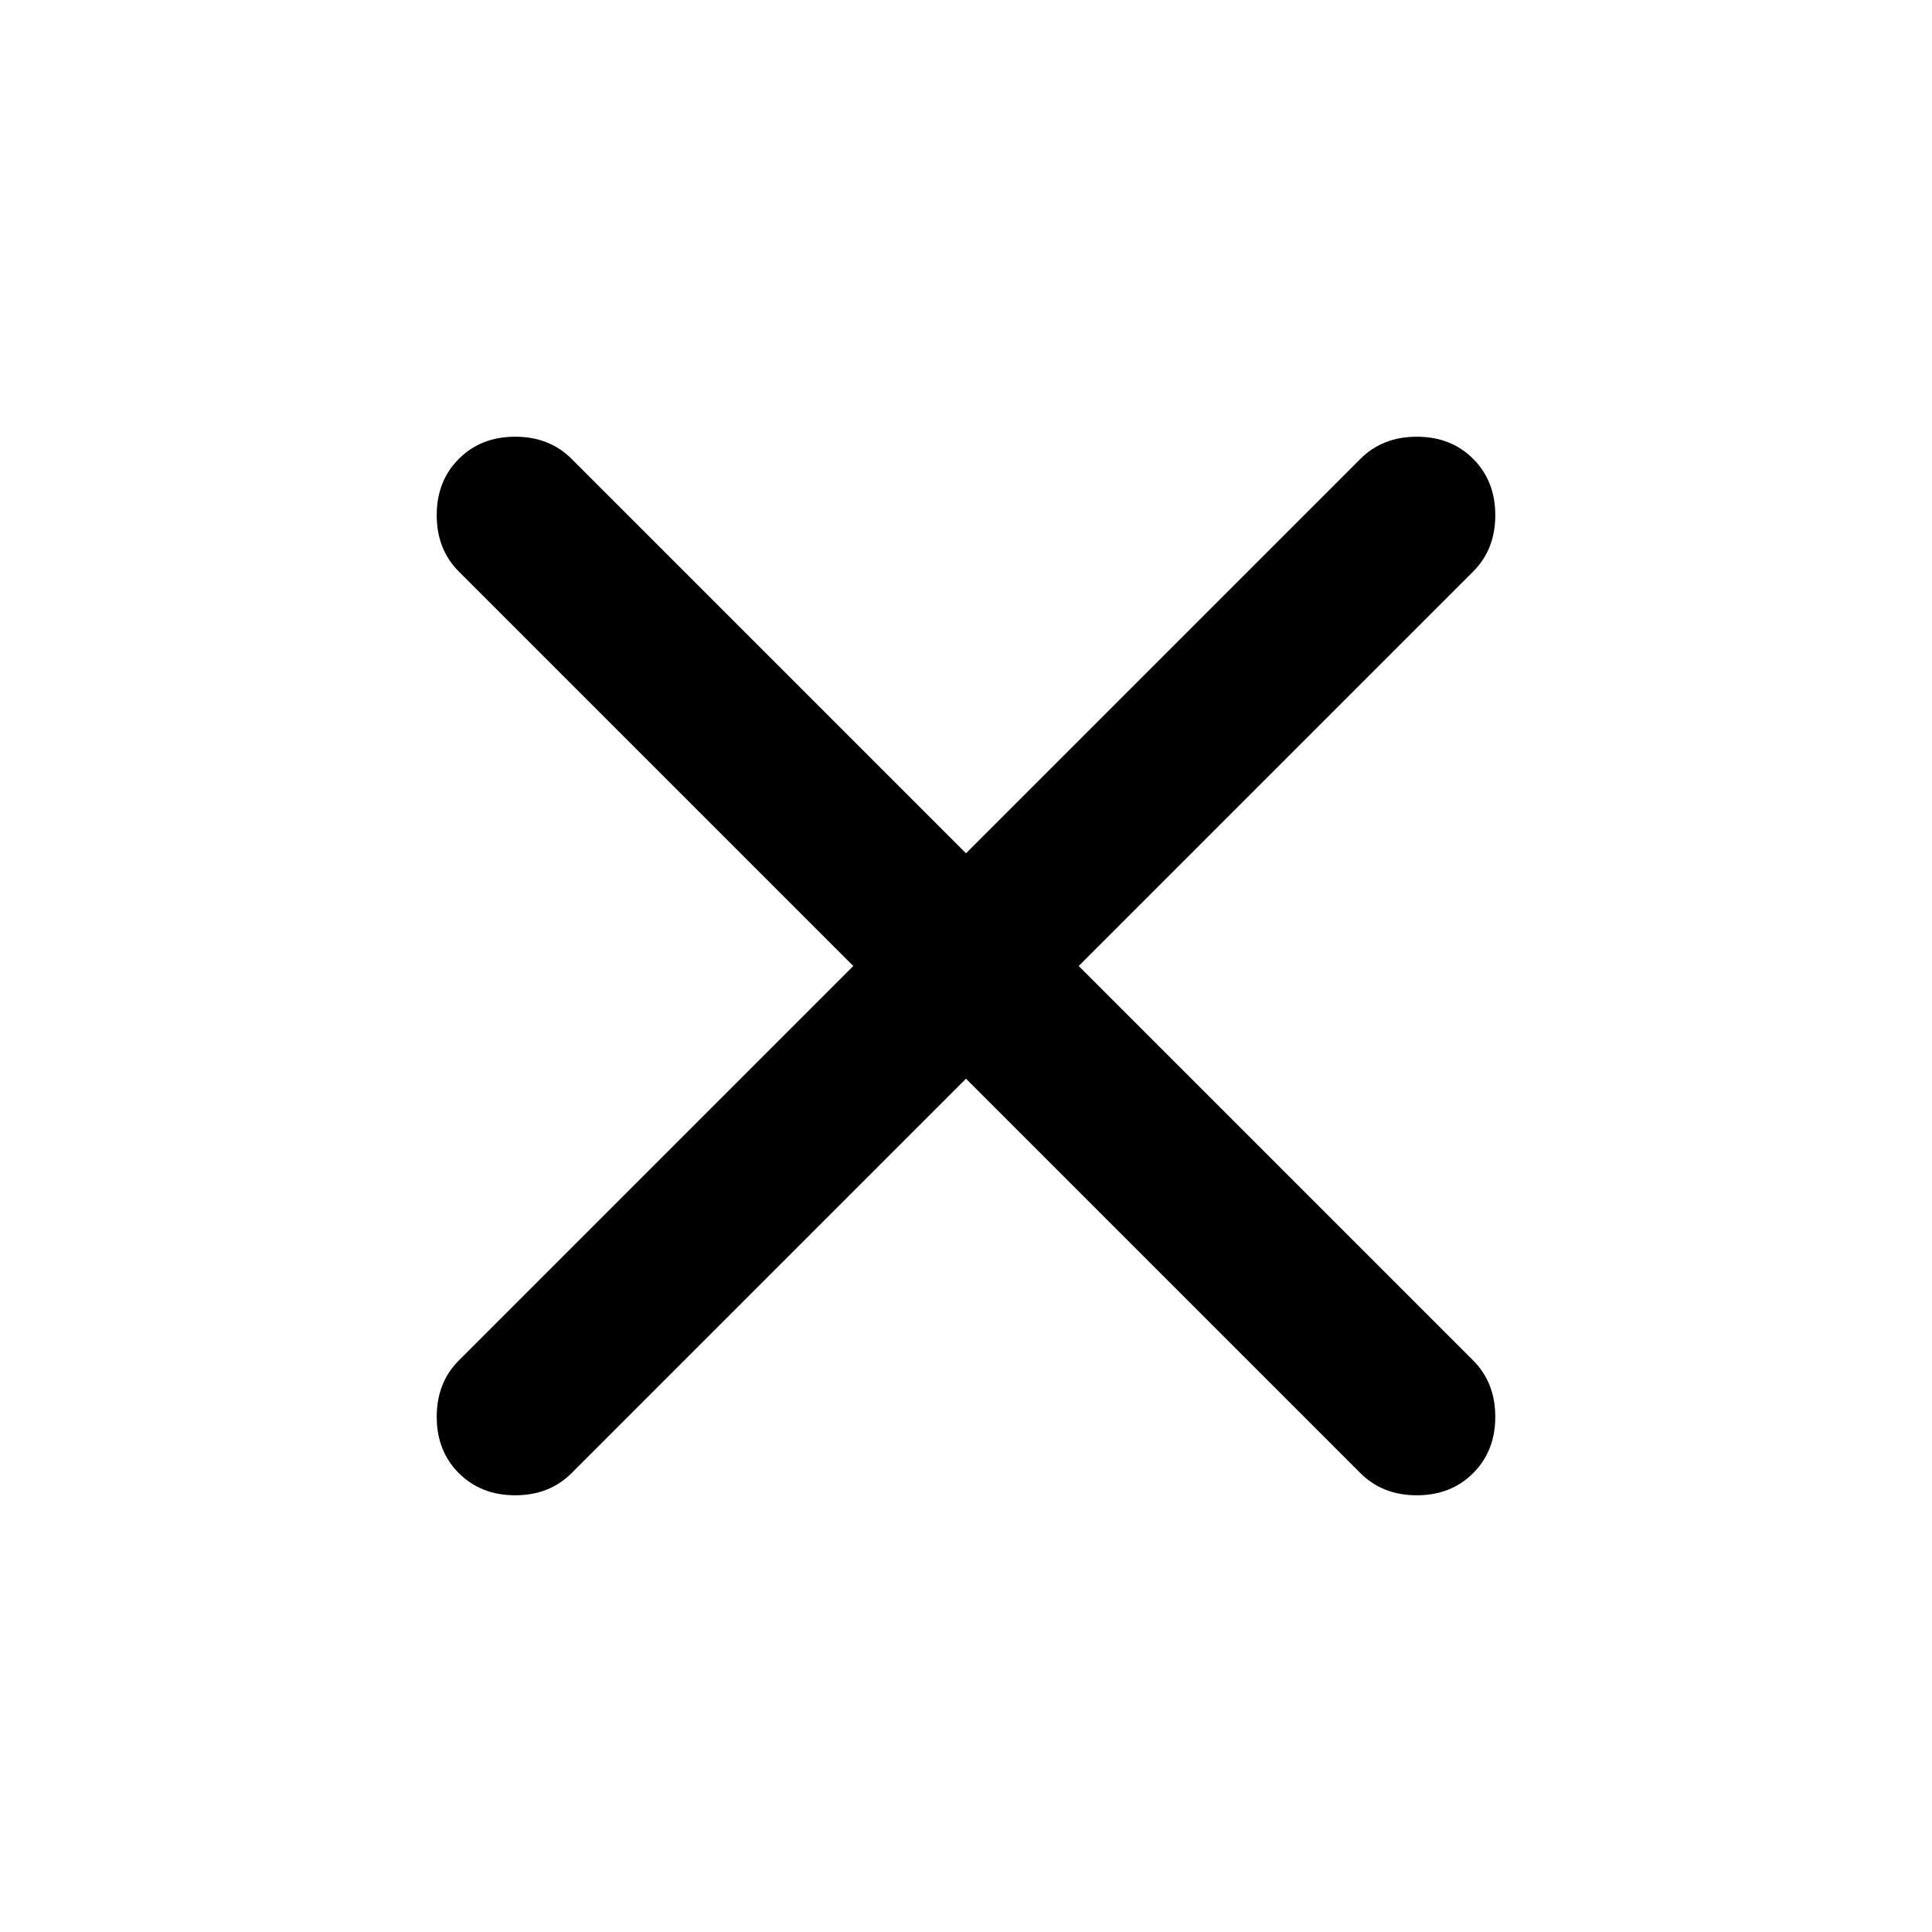
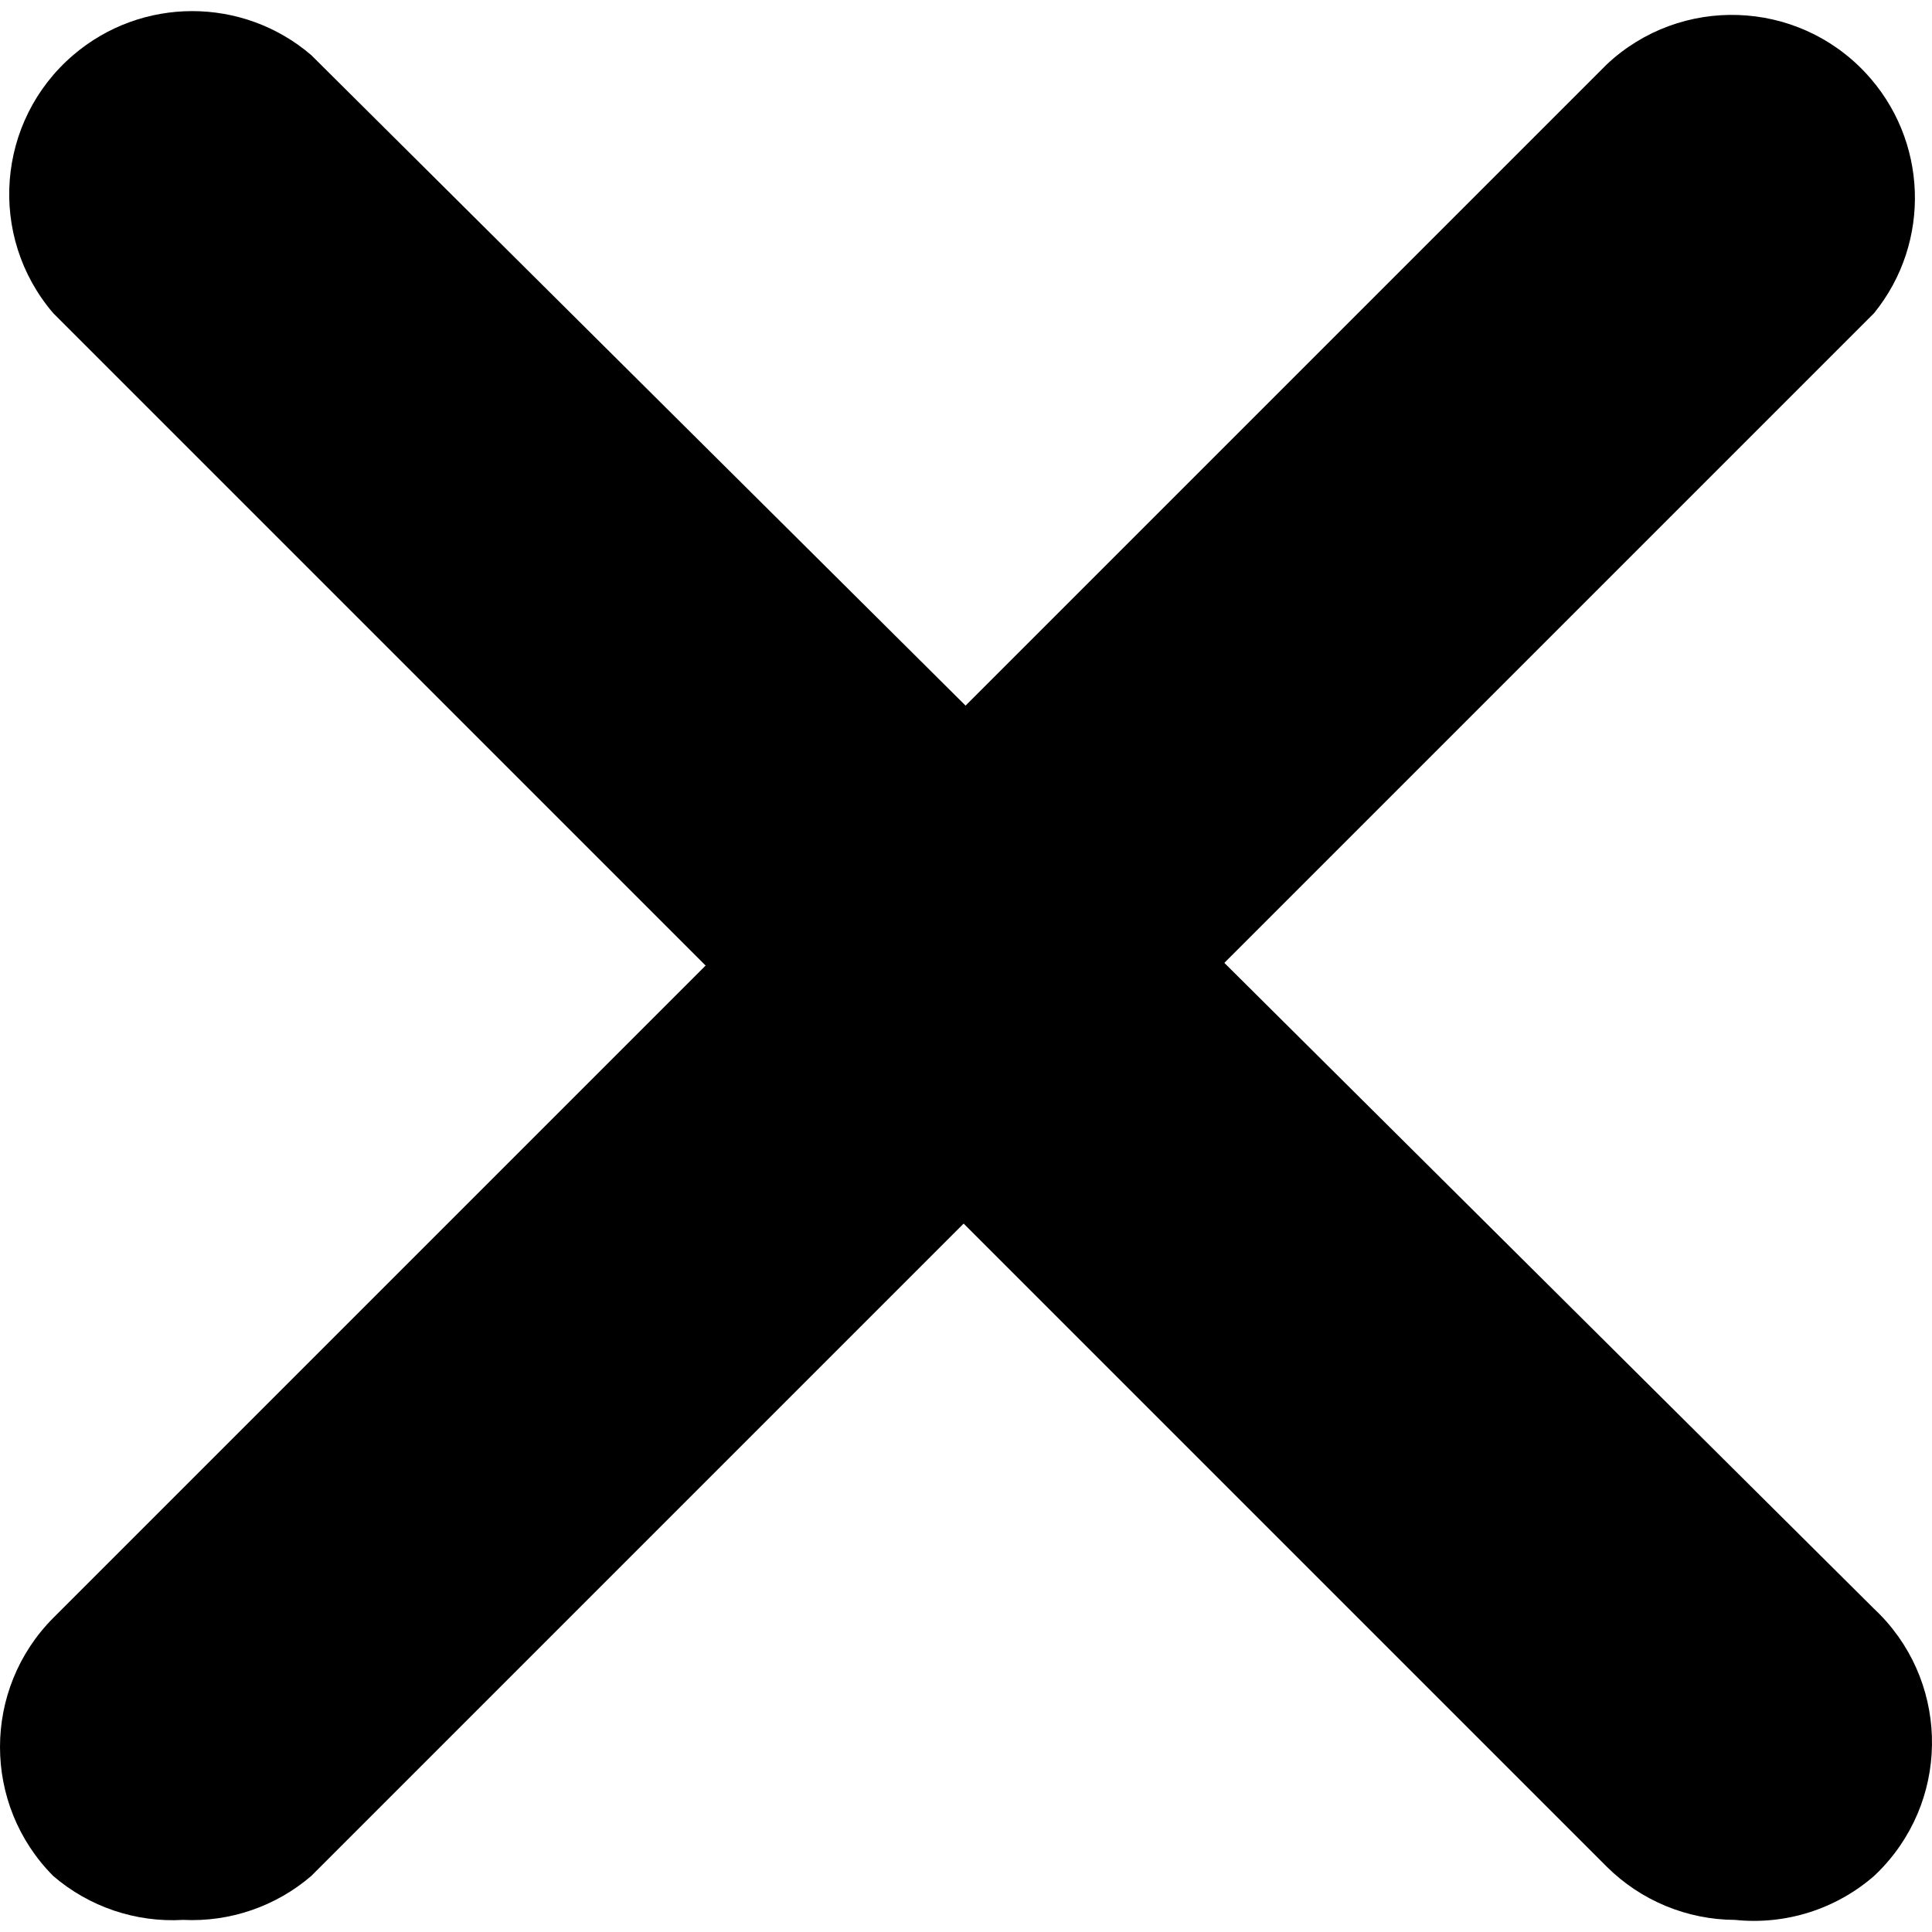
- <svg xmlns="http://www.w3.org/2000/svg" viewBox="0 0 24 24">
-   <path fill="currentColor" d="m12 13.4-4.9 4.9q-.275.275-.7.275t-.7-.275-.275-.7.275-.7l4.9-4.9-4.9-4.9q-.275-.275-.275-.7t.275-.7.7-.275.7.275l4.9 4.9 4.9-4.9q.275-.275.7-.275t.7.275.275.7-.275.7L13.4 12l4.9 4.9q.275.275.275.7t-.275.7-.7.275-.7-.275z" />
+ <svg xmlns="http://www.w3.org/2000/svg" id="Capa_1" enable-background="new 0 0 320.591 320.591" height="512" viewBox="0 0 320.591 320.591" width="512">
+   <g>
+     <g id="close_1_">
+       <path d="m30.391 318.583c-7.86.457-15.59-2.156-21.56-7.288-11.774-11.844-11.774-30.973 0-42.817l257.812-257.813c12.246-11.459 31.462-10.822 42.921 1.424 10.362 11.074 10.966 28.095 1.414 39.875l-259.331 259.331c-5.893 5.058-13.499 7.666-21.256 7.288z" />
+       <path d="m287.9 318.583c-7.966-.034-15.601-3.196-21.257-8.806l-257.813-257.814c-10.908-12.738-9.425-31.908 3.313-42.817 11.369-9.736 28.136-9.736 39.504 0l259.331 257.813c12.243 11.462 12.876 30.679 1.414 42.922-.456.487-.927.958-1.414 1.414-6.35 5.522-14.707 8.161-23.078 7.288z" />
+     </g>
+   </g>
</svg>
